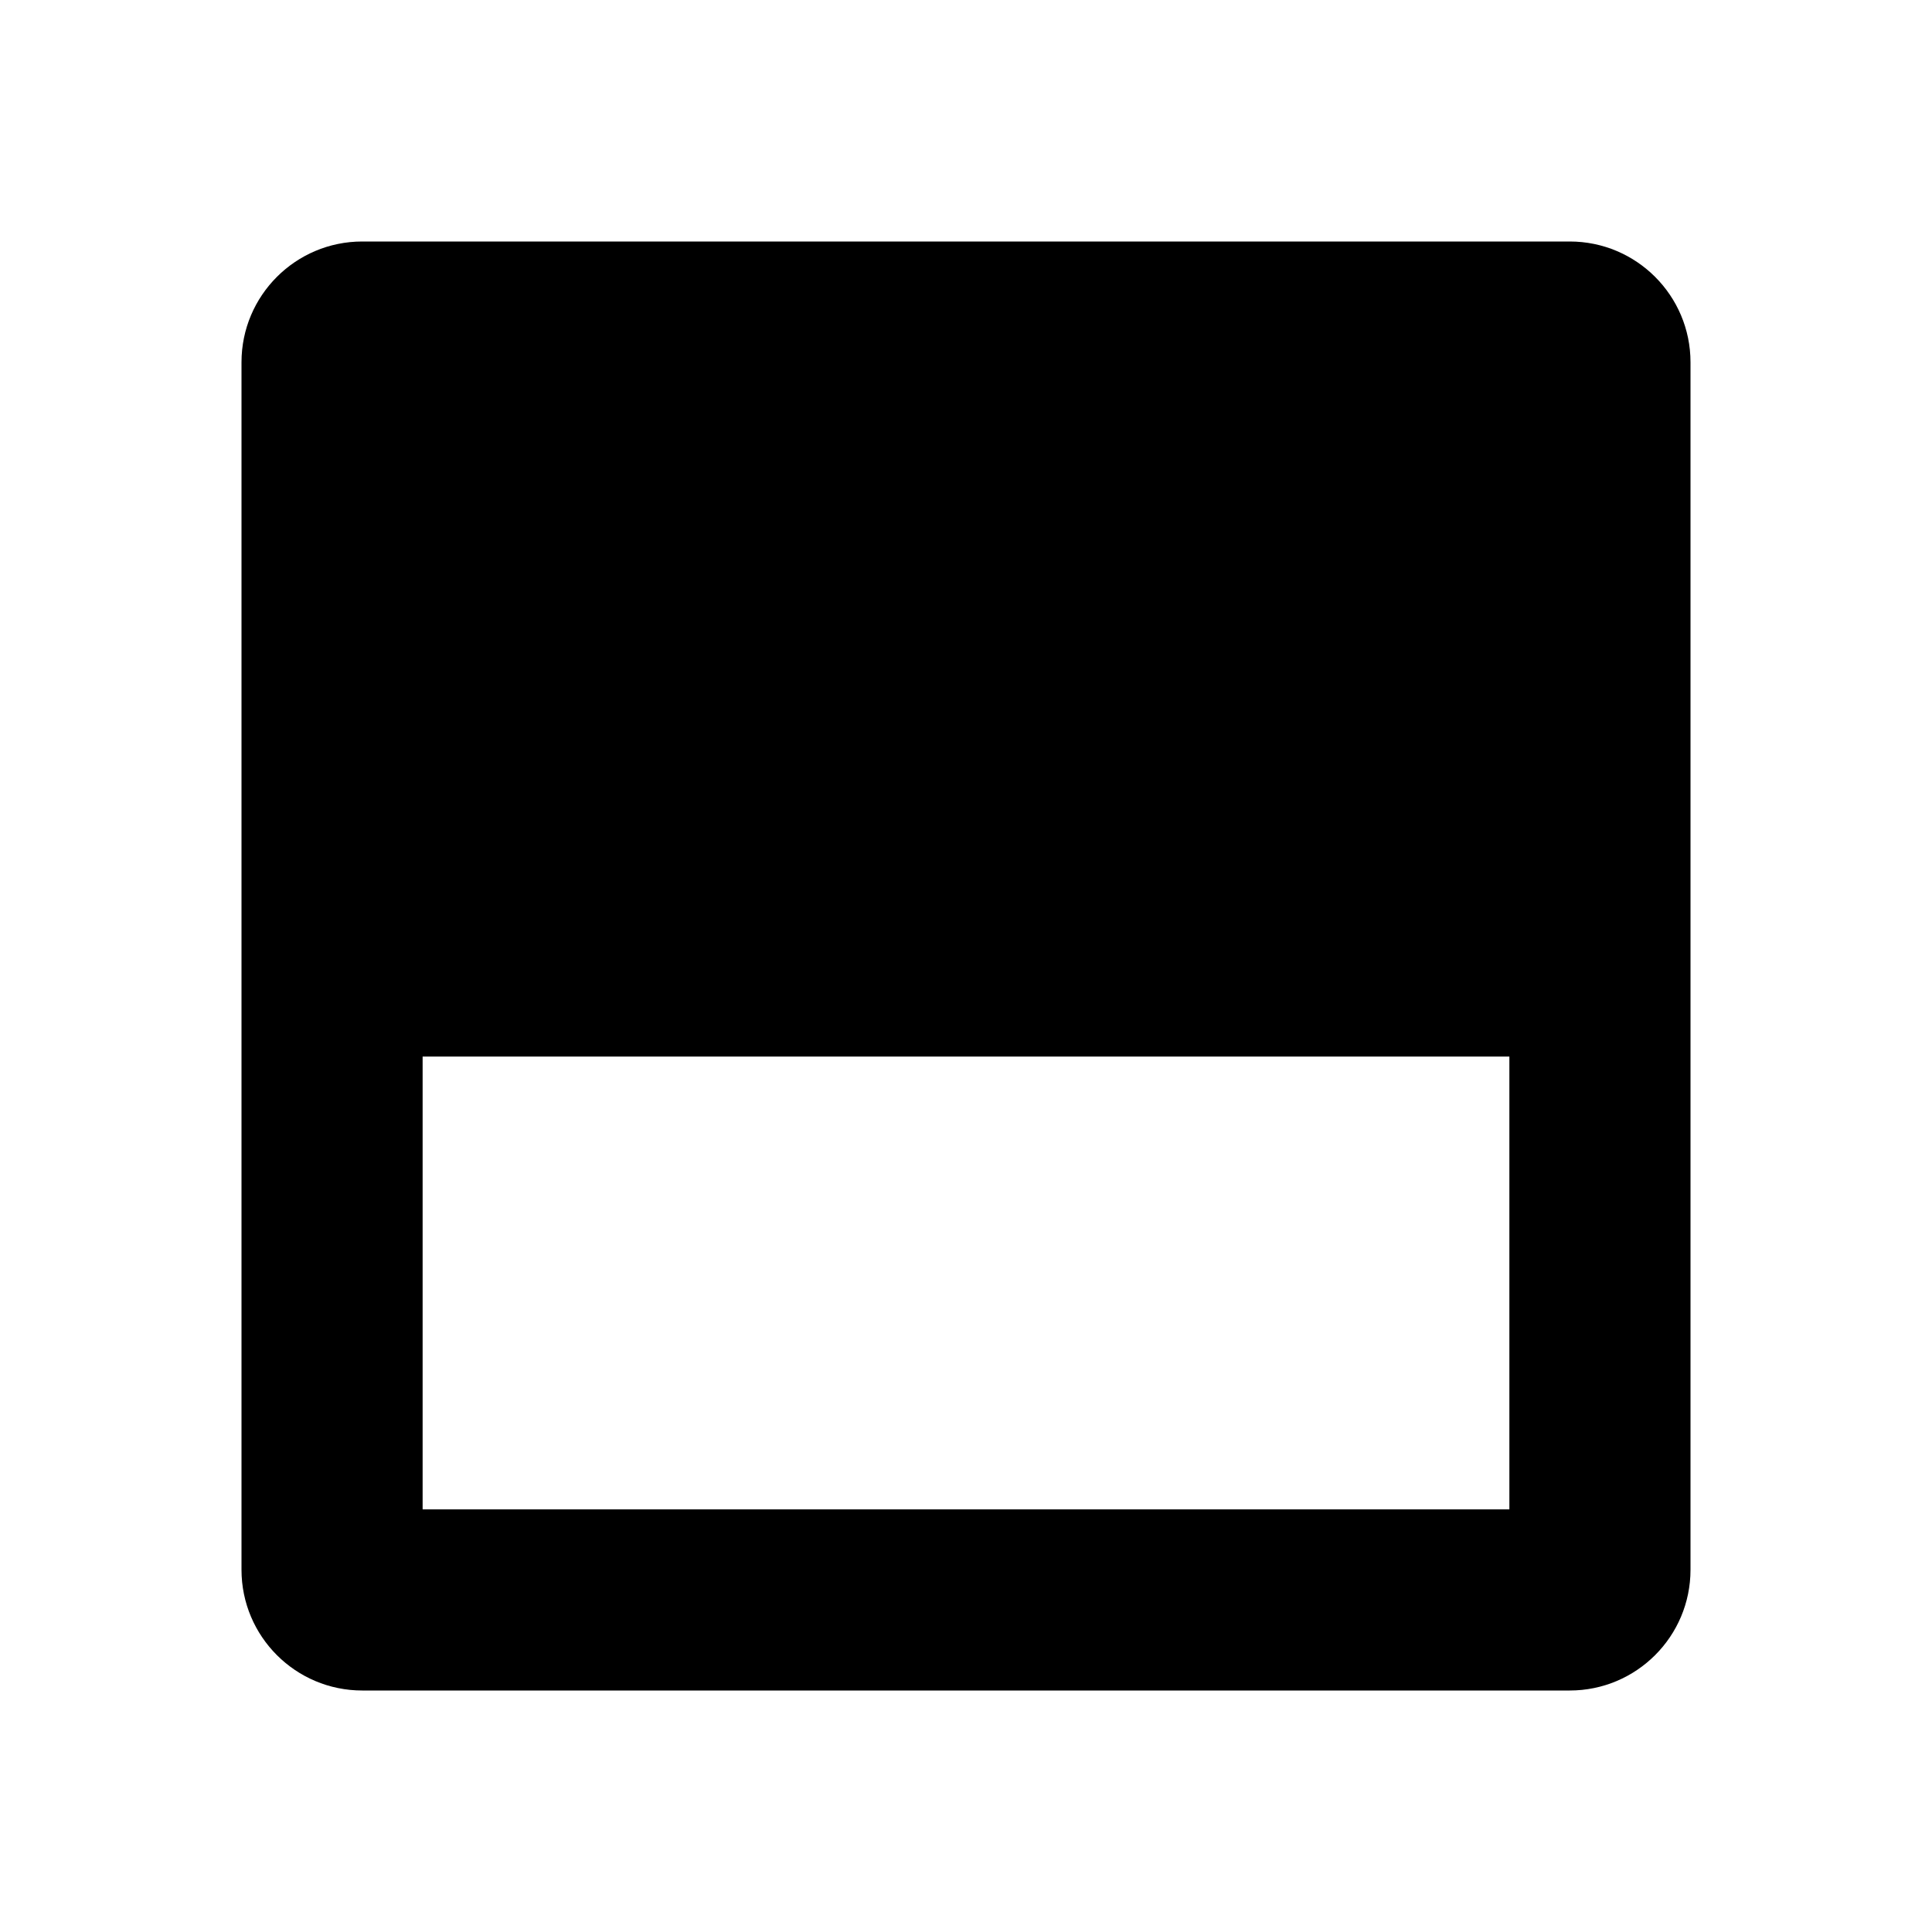
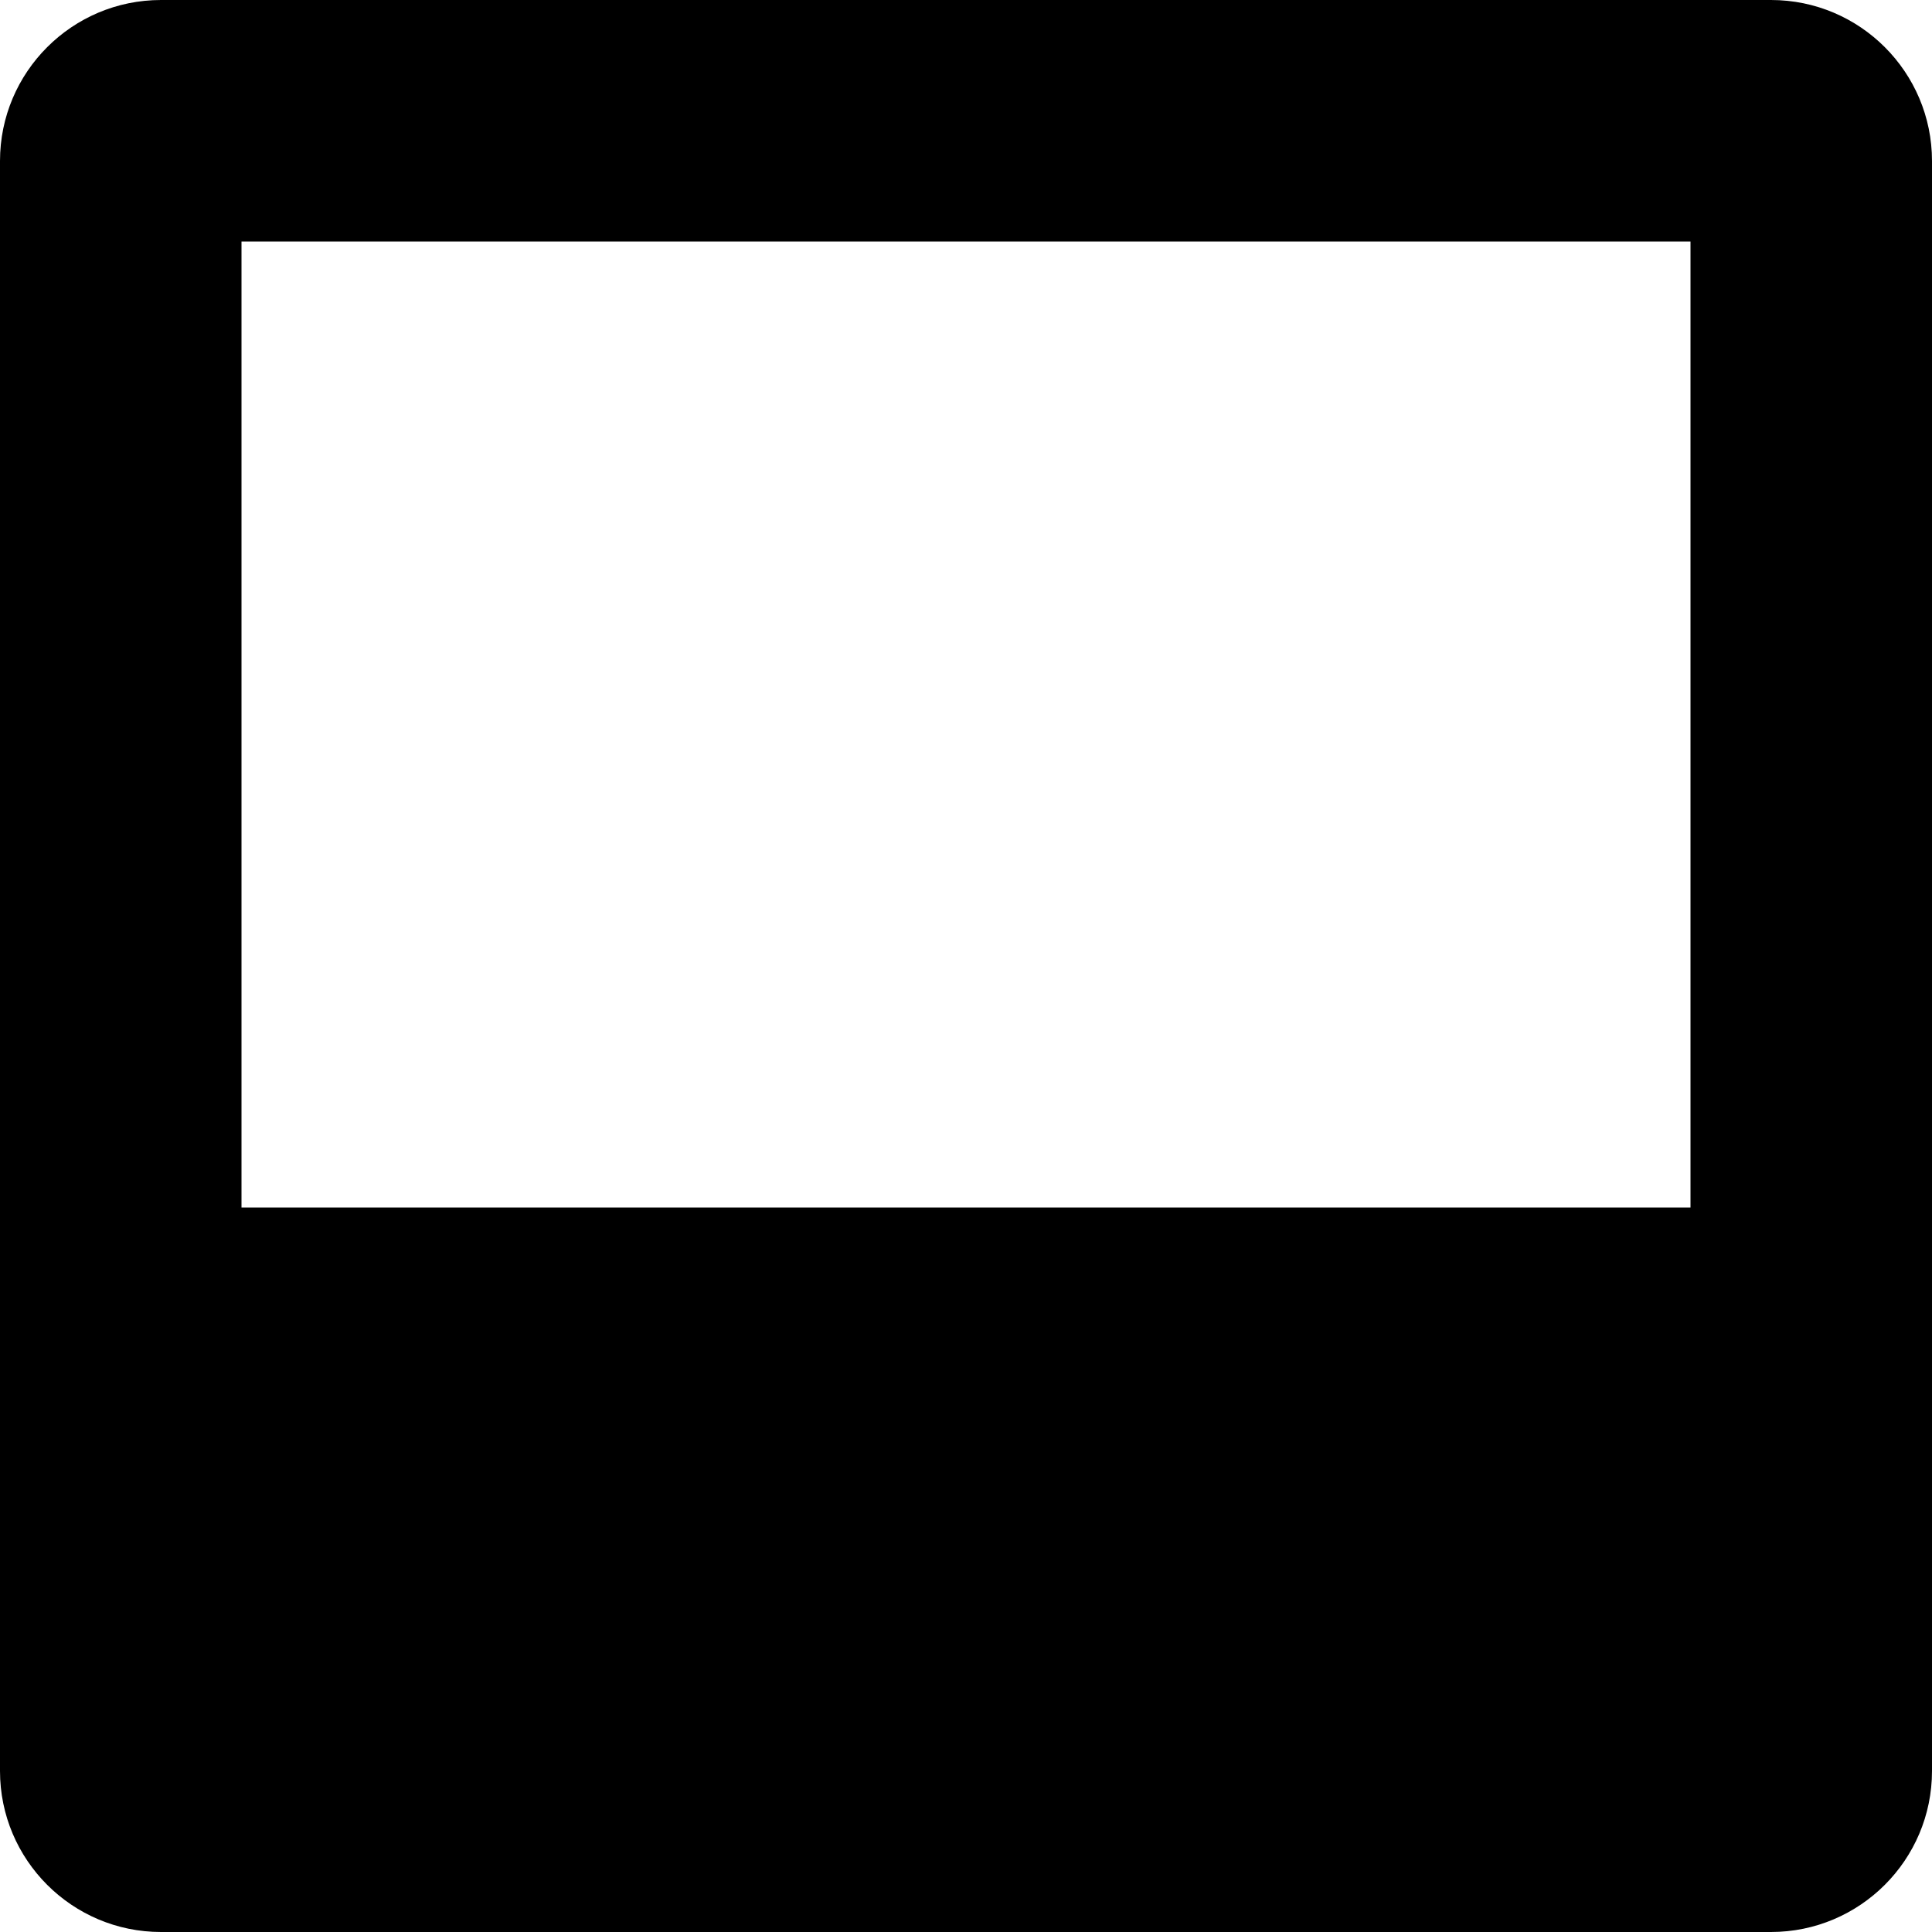
- <svg xmlns="http://www.w3.org/2000/svg" width="16px" height="16px" viewBox="0 0 16 16" version="1.1">
-   <defs />
-   <g id="Page-1" stroke="none" stroke-width="1" fill="none" fill-rule="evenodd">
-     <g id="horizontal-align" fill="#000000" fill-rule="nonzero">
-       <path d="M2.25,8.75 L2.25,7.25 L13.75,7.25 L13.75,8.75 L2.25,8.75 Z M3.5,7.25 L3.5,12.5 L12.5,12.5 L12.5,7.25 L3.5,7.25 Z M3,2 L13,2 C13.552,2 14,2.448 14,3 L14,13 C14,13.552 13.552,14 13,14 L3,14 C2.448,14 2,13.552 2,13 L2,3 C2,2.448 2.448,2 3,2 Z" id="Rectangle" />
-     </g>
-   </g>
+ <svg xmlns="http://www.w3.org/2000/svg" width="12" height="12" viewBox="0 0 12 12" fill="none">
+   <path d="M1.5 1.5V7.5H10.5V1.5H1.5ZM1 0H11C11.552 0 12 0.448 12 1V11C12 11.552 11.552 12 11 12H1C0.448 12 0 11.552 0 11V1C0 0.448 0.448 0 1 0Z" fill="black" />
</svg>
